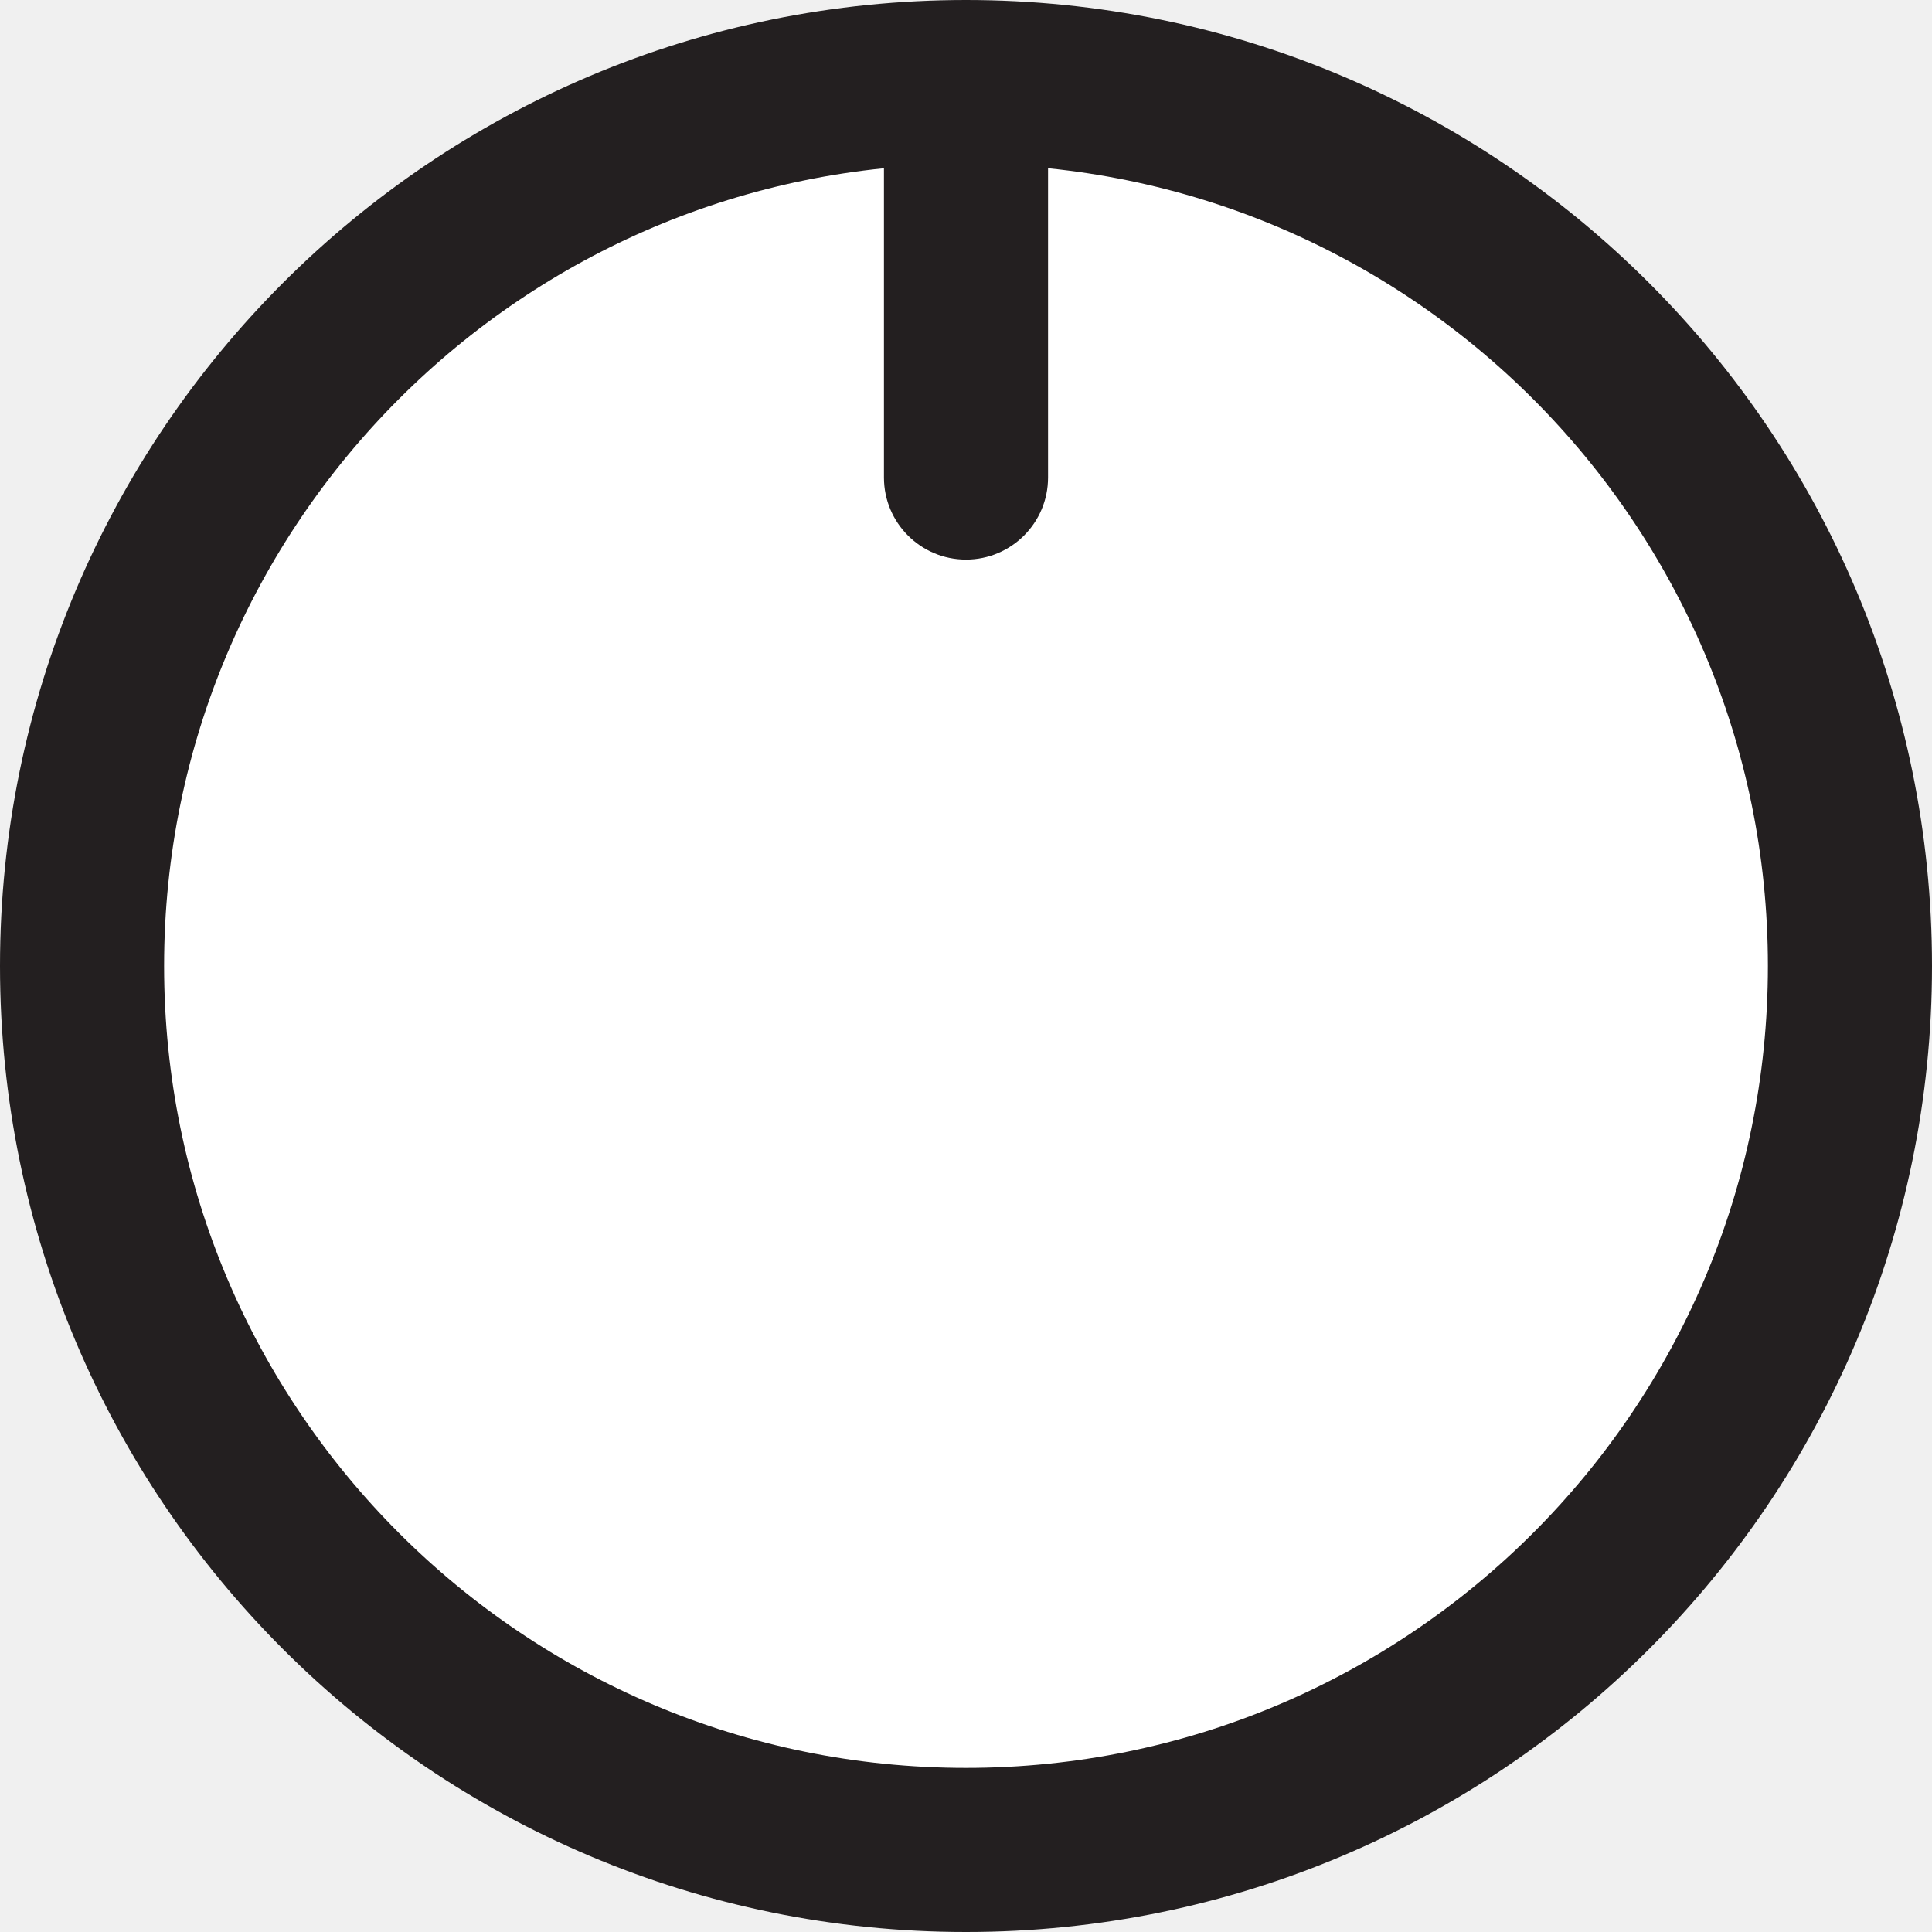
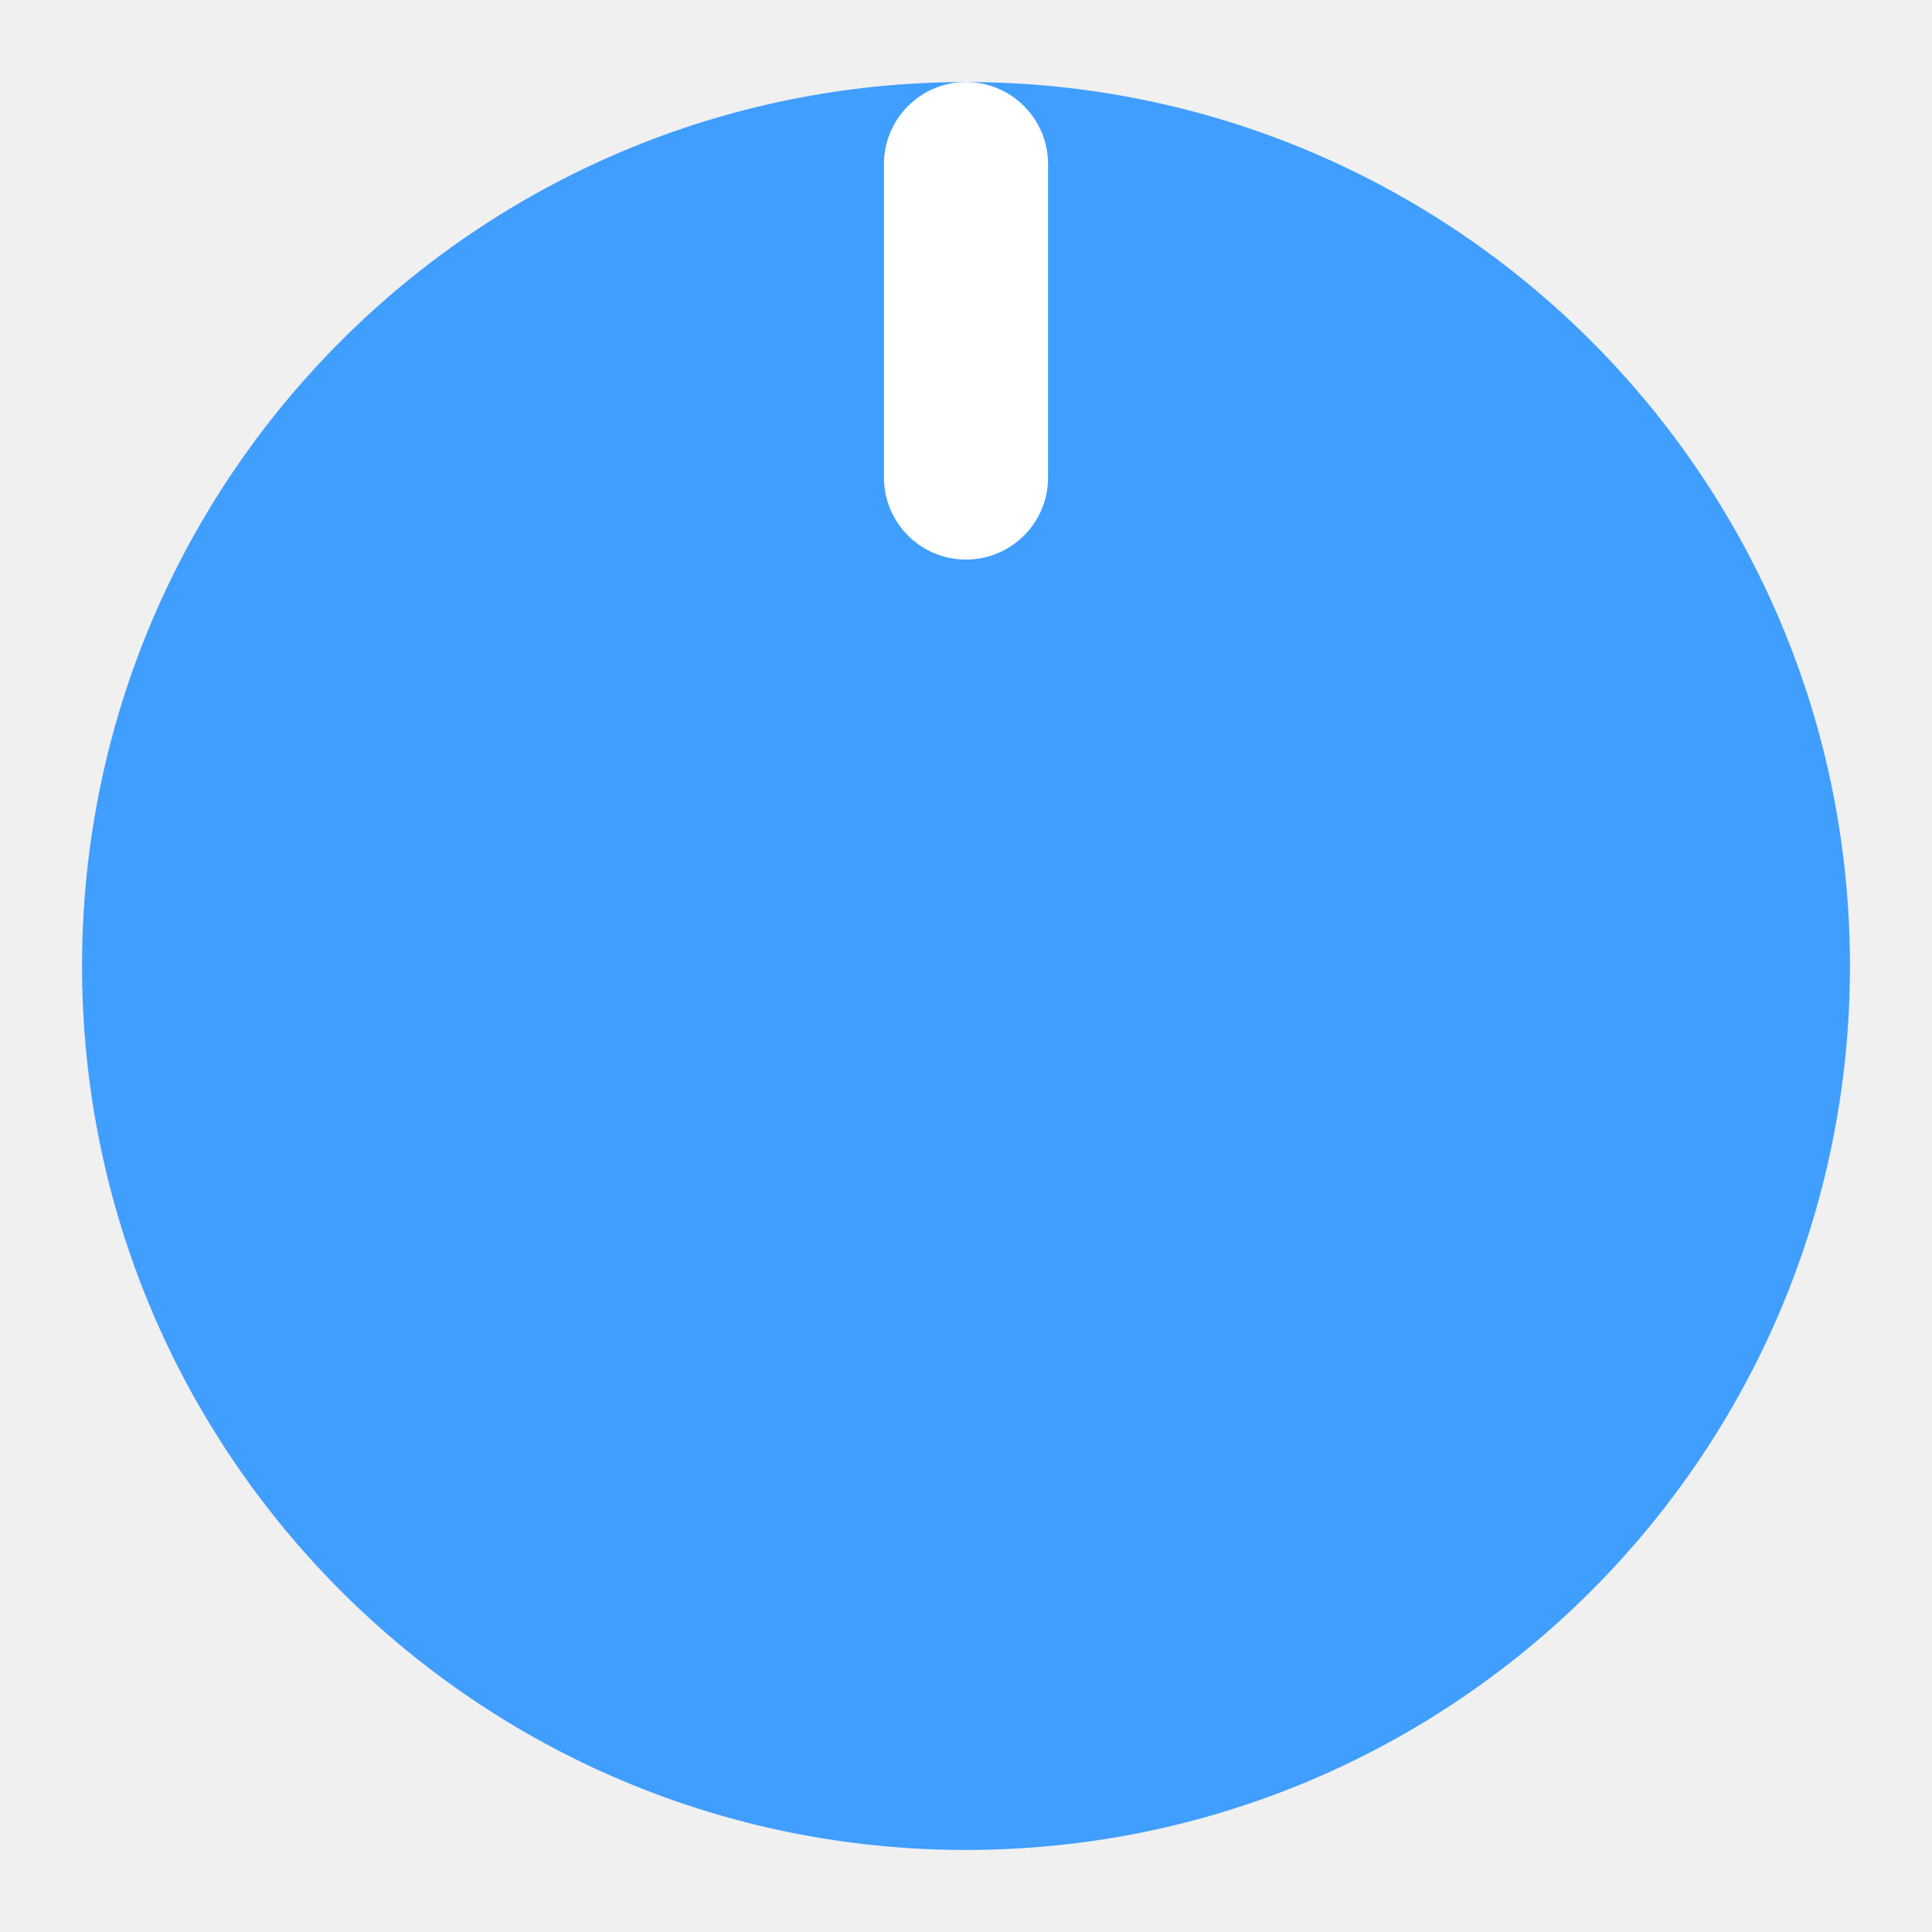
<svg xmlns="http://www.w3.org/2000/svg" viewBox="0 0 117.734 117.734">
-   <circle cx="58.867" cy="58.867" r="53.867" style="fill:#fff;stroke:#231f20;stroke-miterlimit:10;stroke-width:10px" />
-   <rect x="53.867" y="5" width="10" height="29.1" rx="5" style="fill:#231f20" />
+   <circle cx="58.867" cy="58.867" r="53.867" style="fill:#409eff;" />
+   <rect x="53.867" y="5" width="10" height="29.1" rx="5" style="fill:#ffffff" />
</svg>
